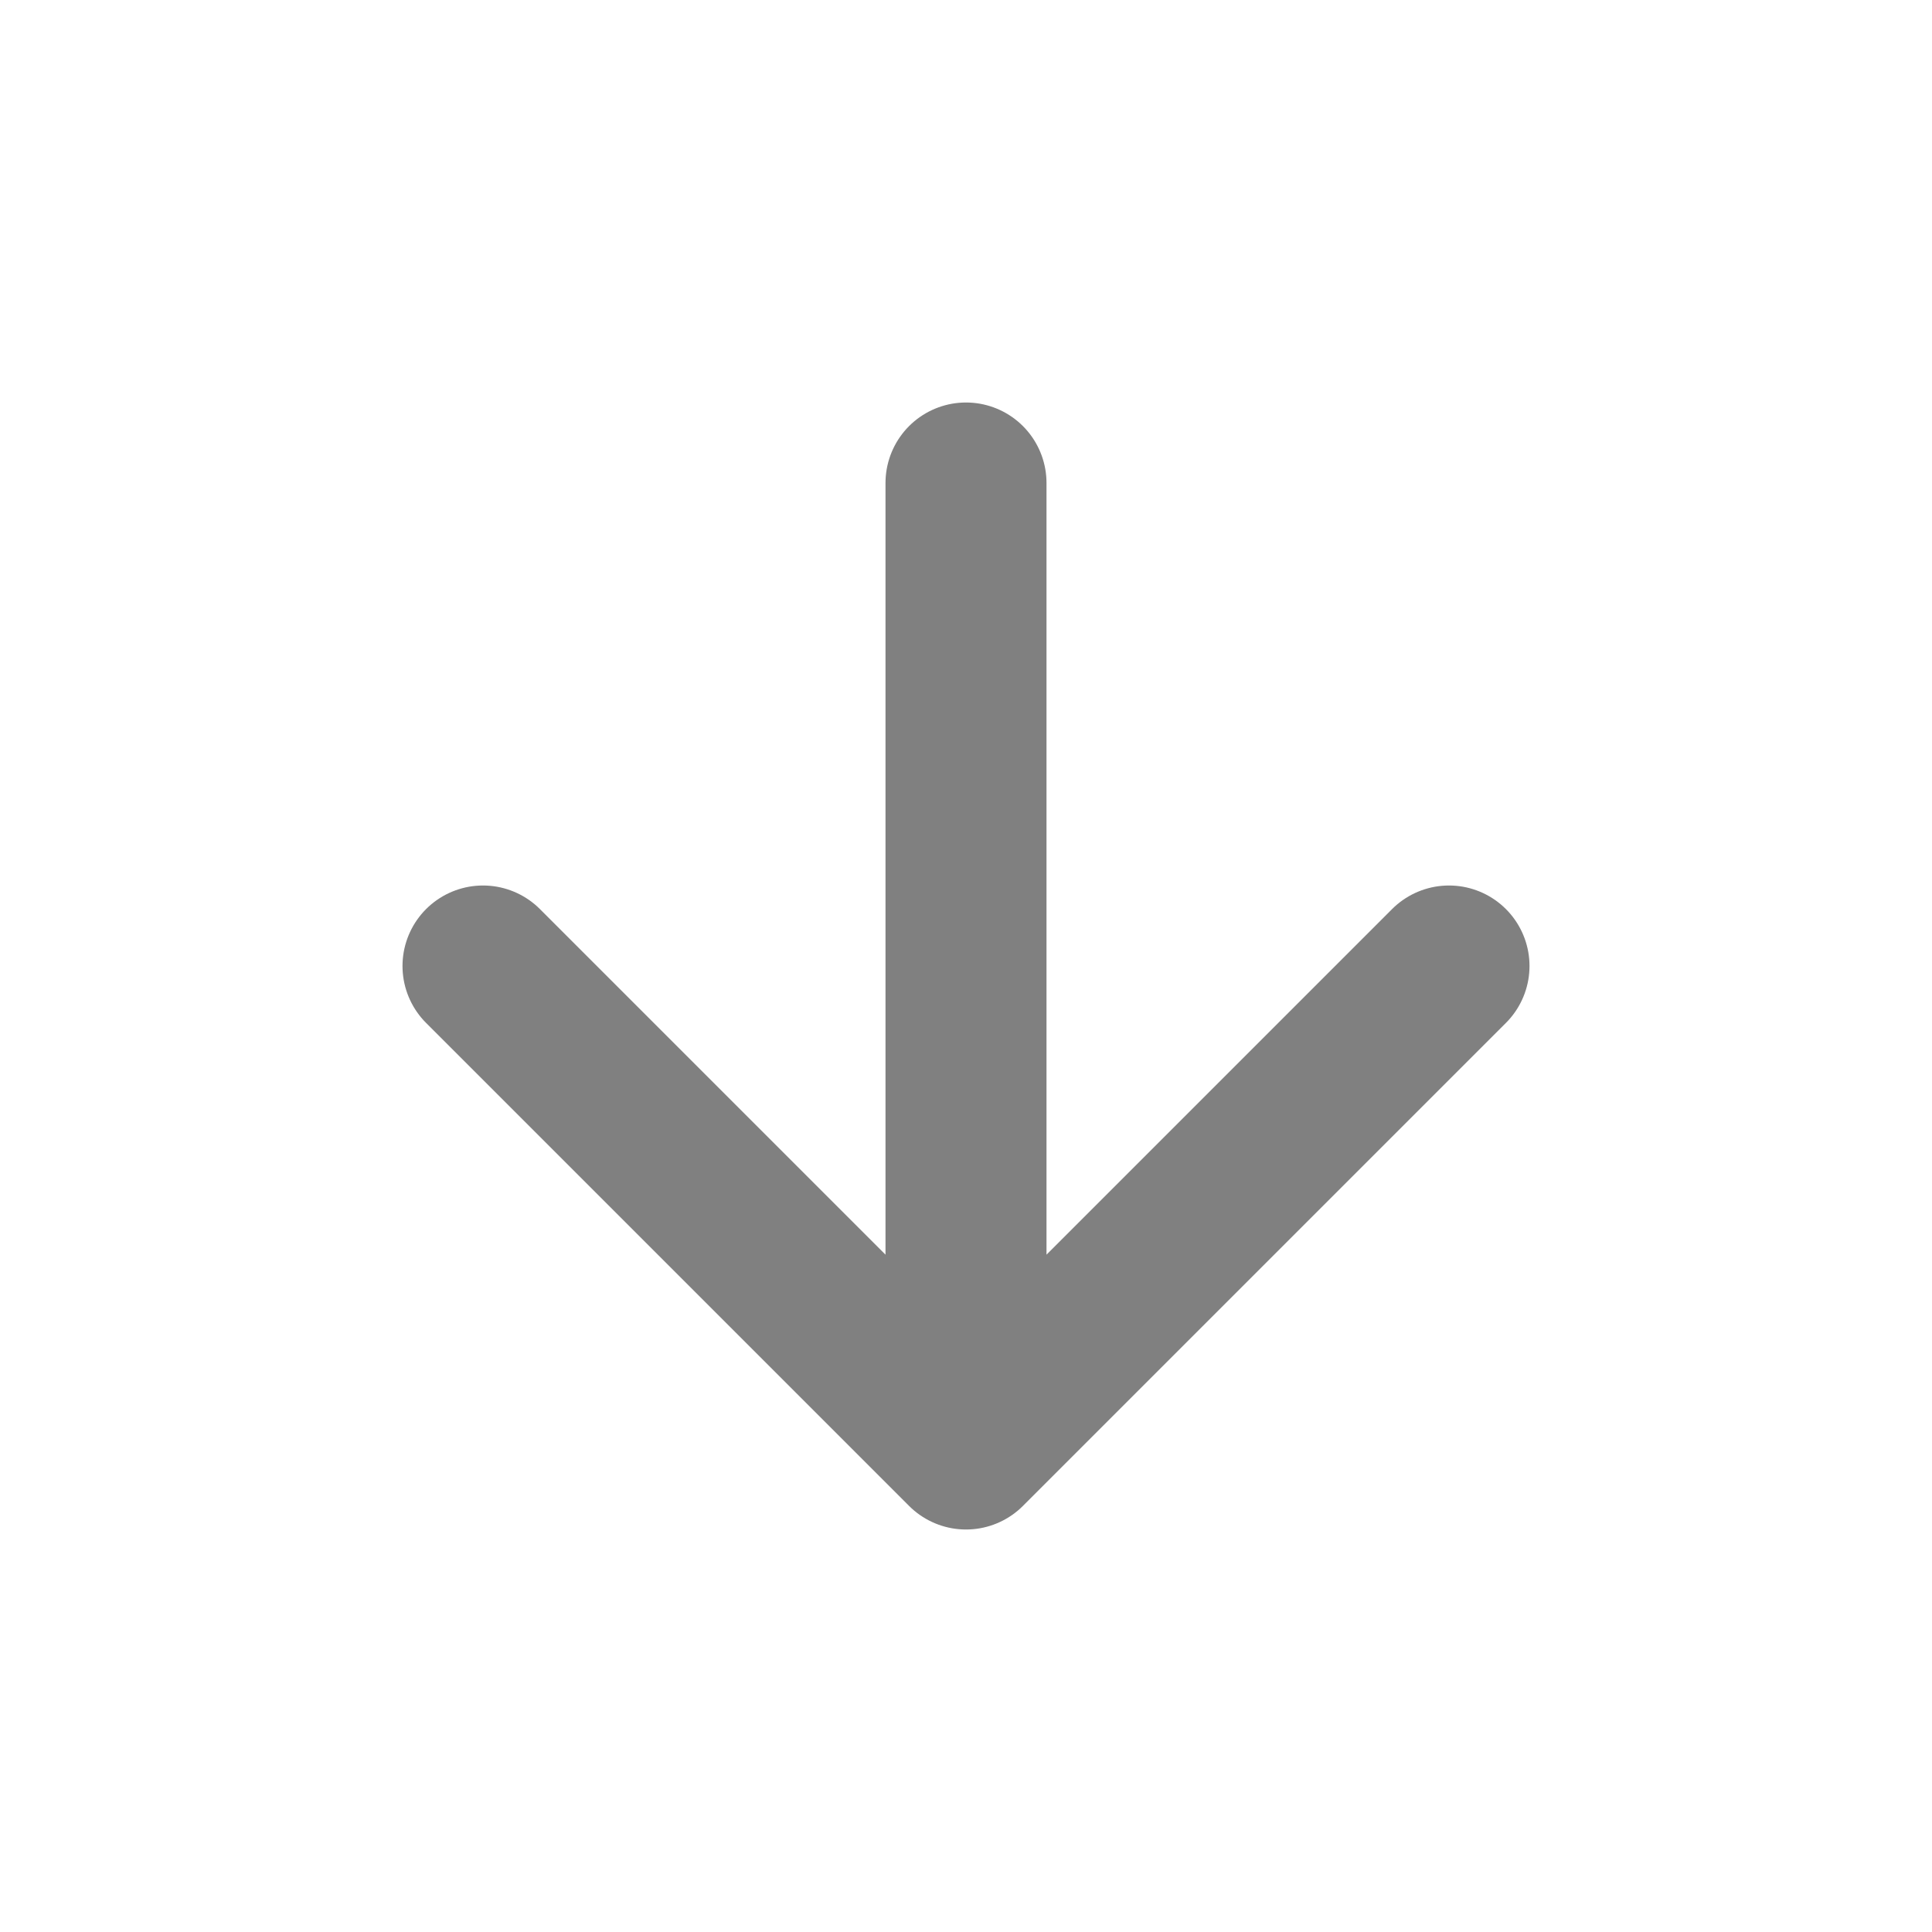
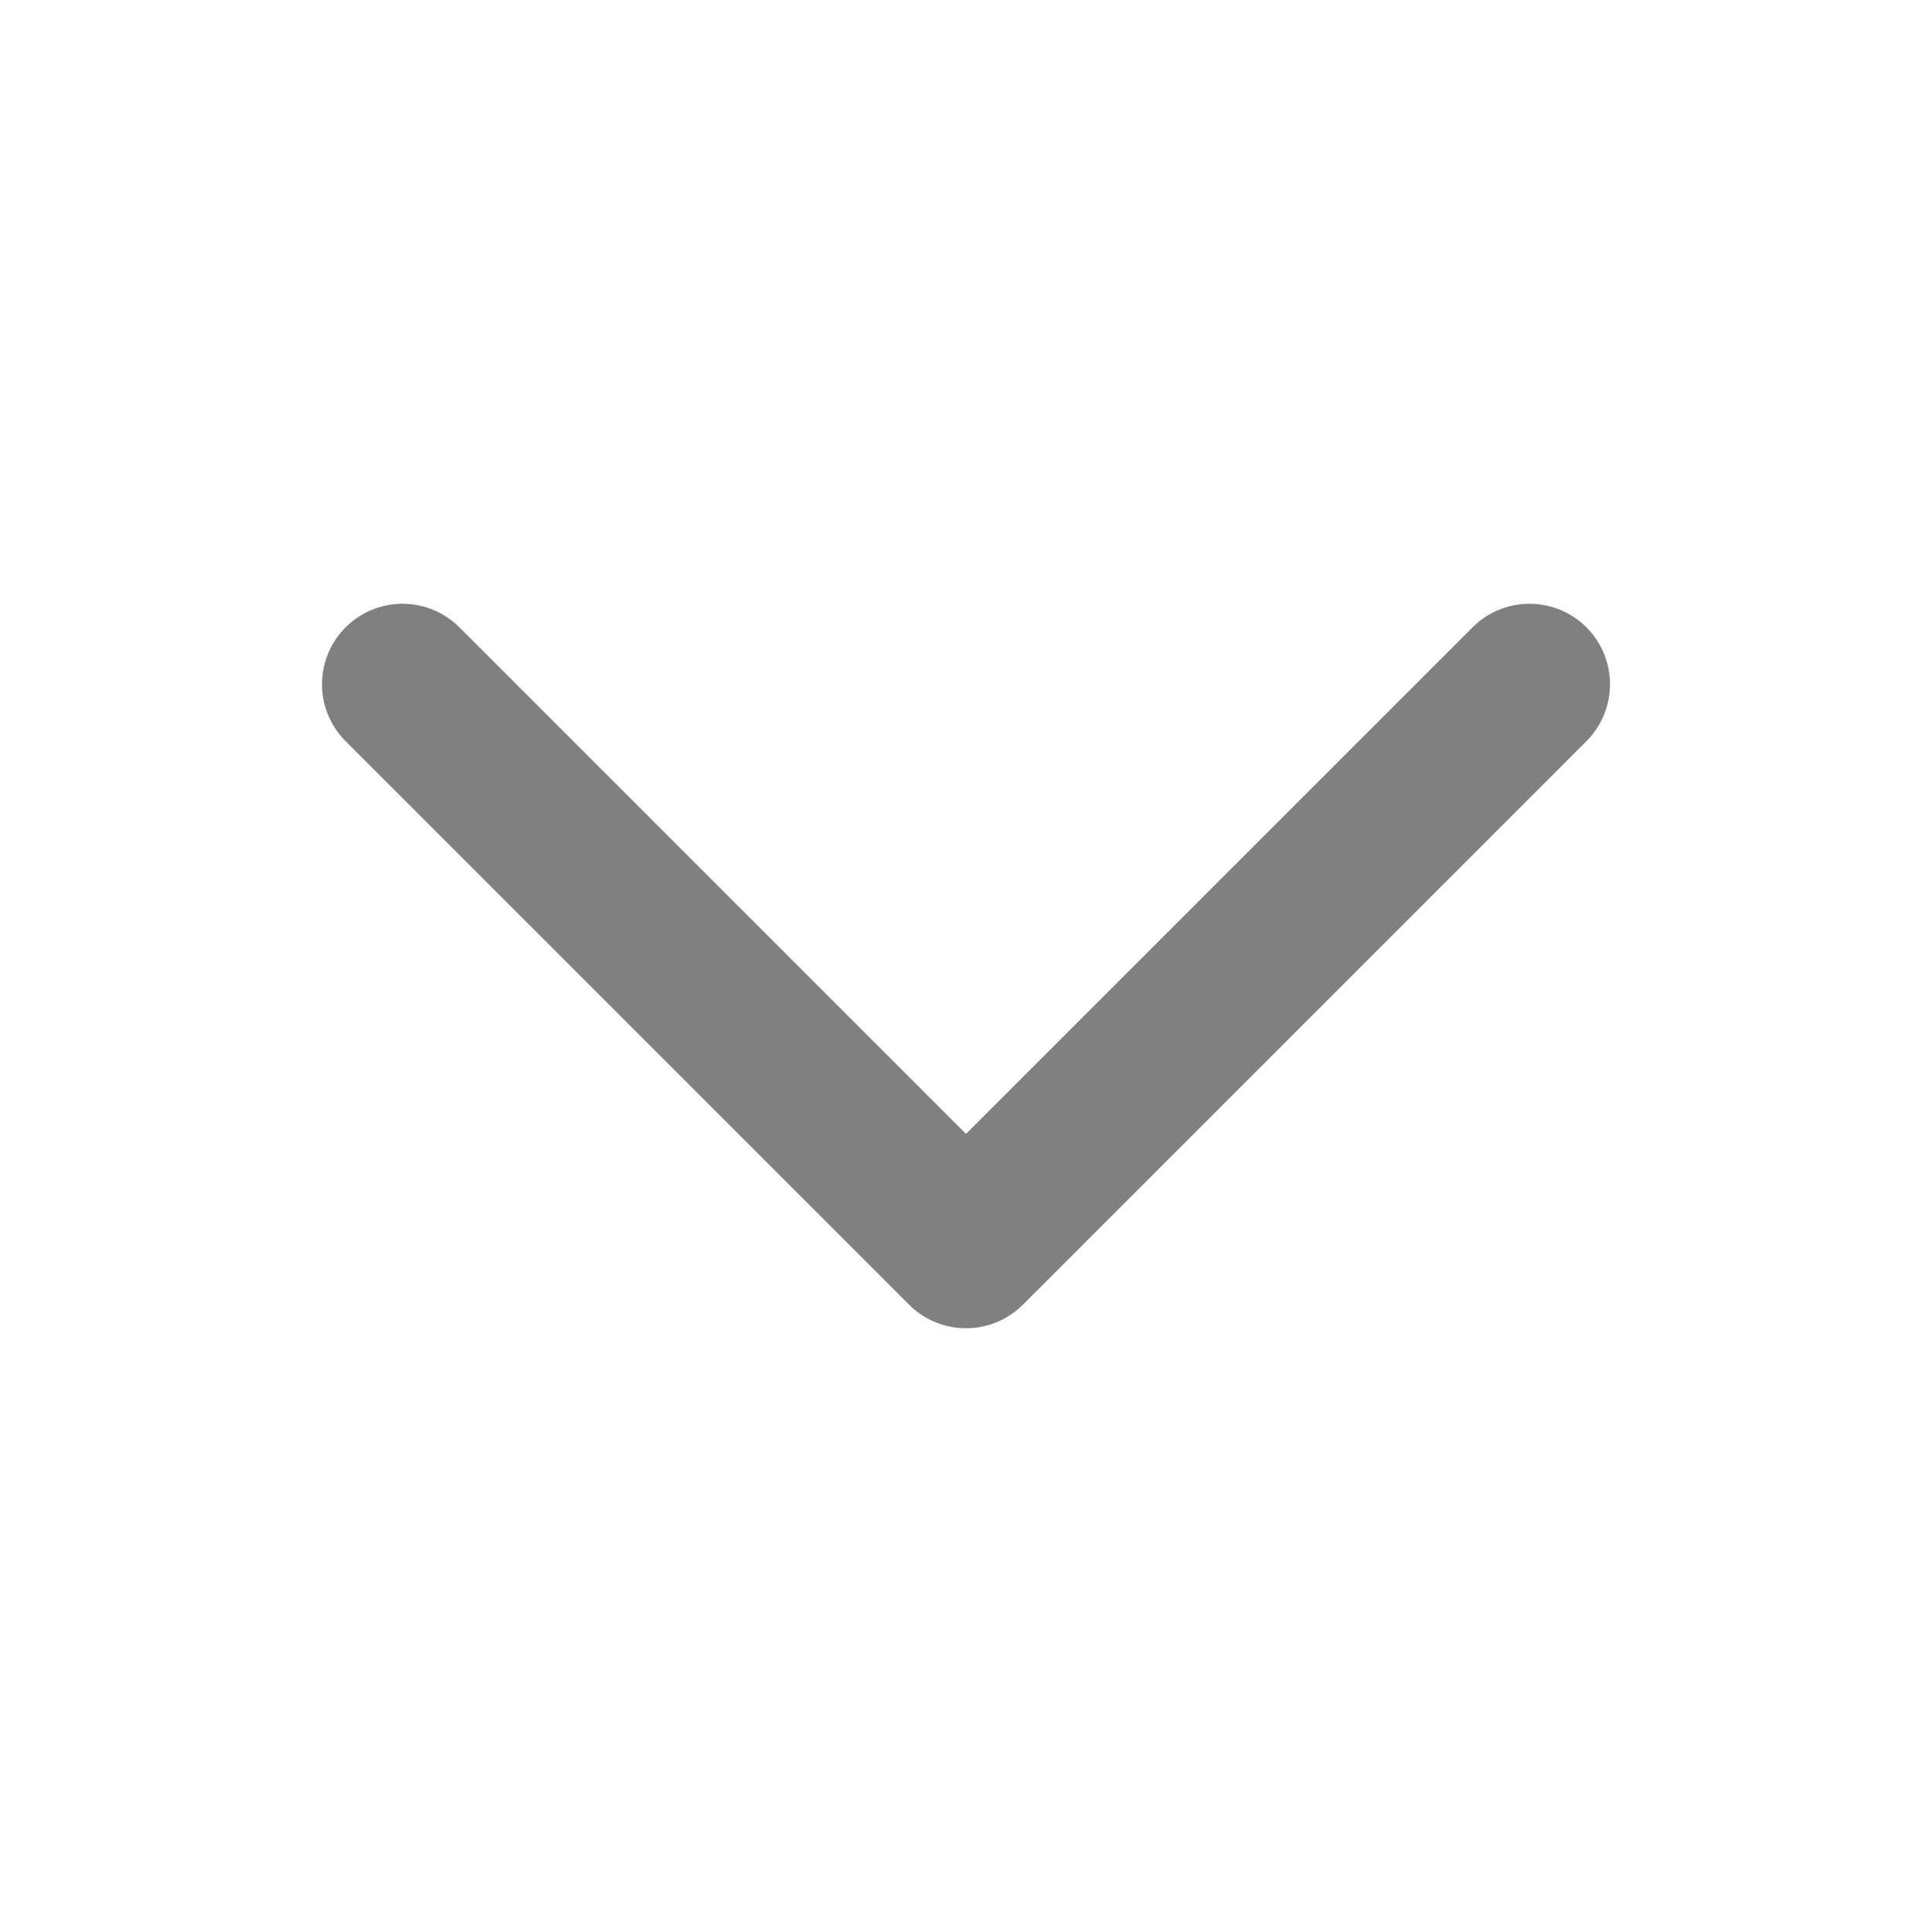
<svg xmlns="http://www.w3.org/2000/svg" viewBox="0 0 24 24">
  <defs>
    <style id="current-color-scheme" type="text/css">
      .ColorScheme-Text { color: #808080 }
    </style>
  </defs>
  <g class="ColorScheme-Text" style="fill:none;stroke:currentColor">
-     <path style="stroke-width:2;stroke-linecap:round;stroke-linejoin:round" d="M 12,6 l 0,12 m -6,-6 l 6,6 6,-6" />
+     <path style="stroke-width:2;stroke-linecap:round;stroke-linejoin:round" d="M 5,8.5 l 7,7 7,-7" />
  </g>
</svg>
